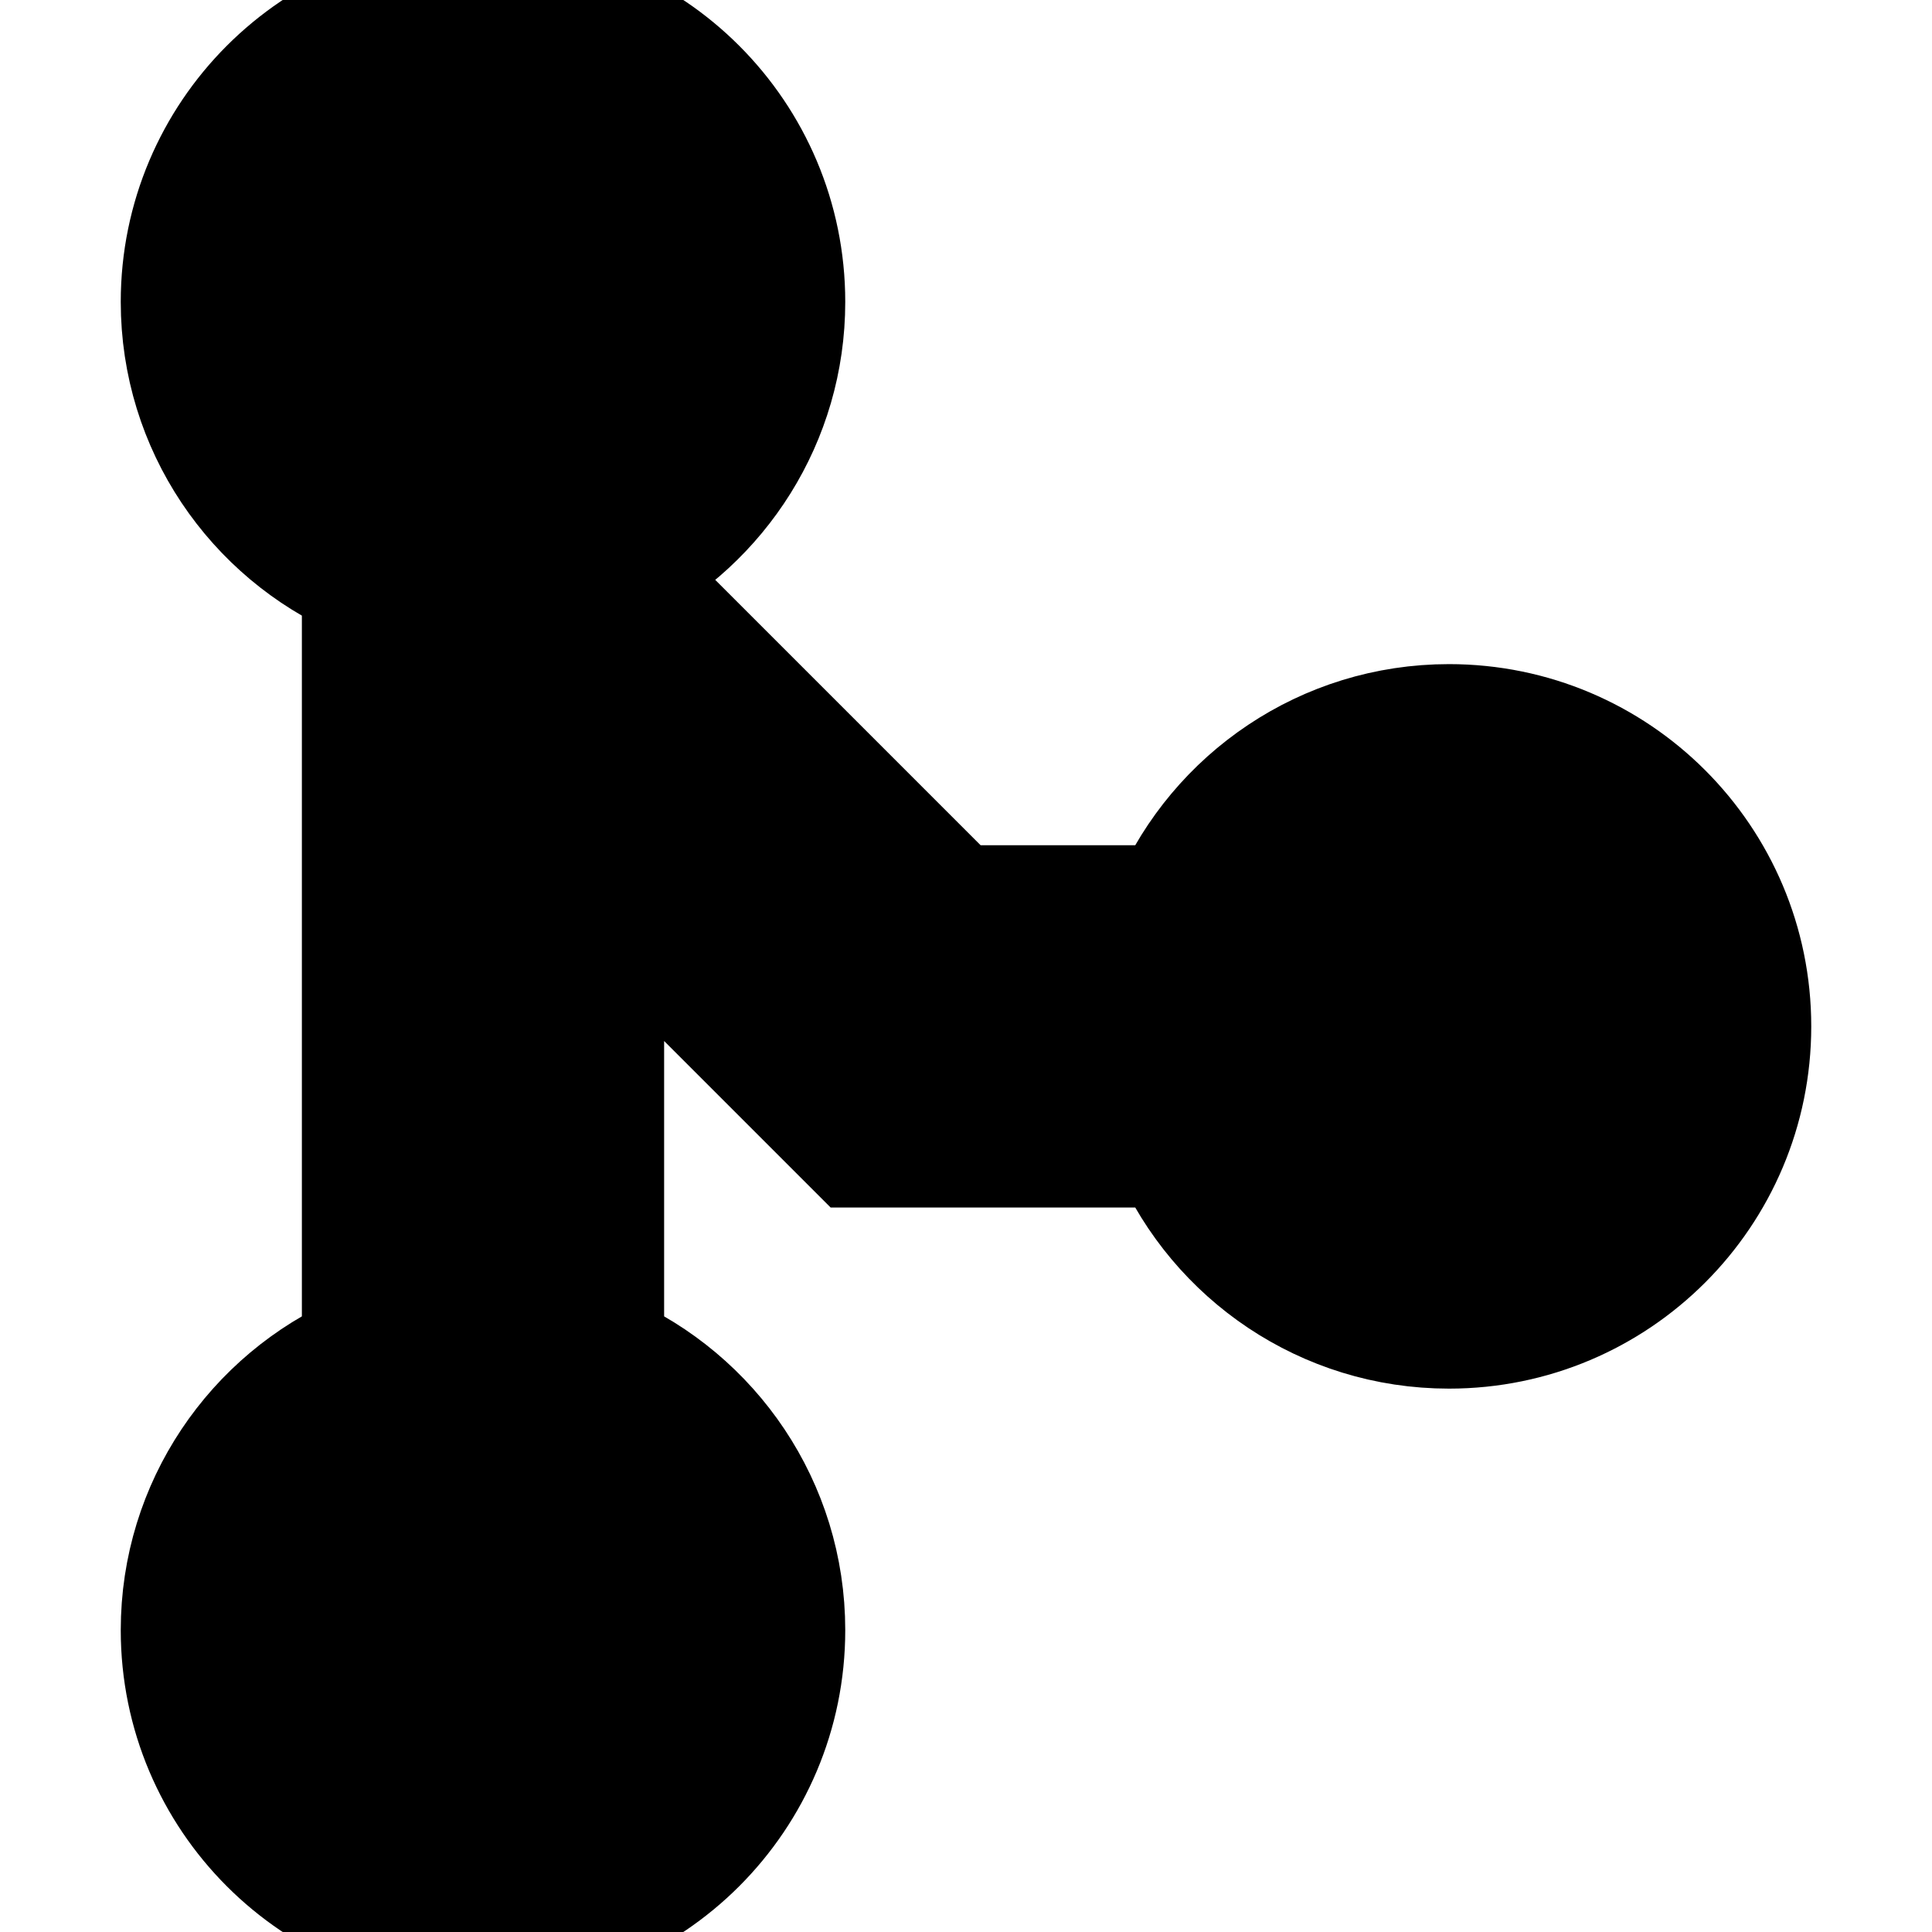
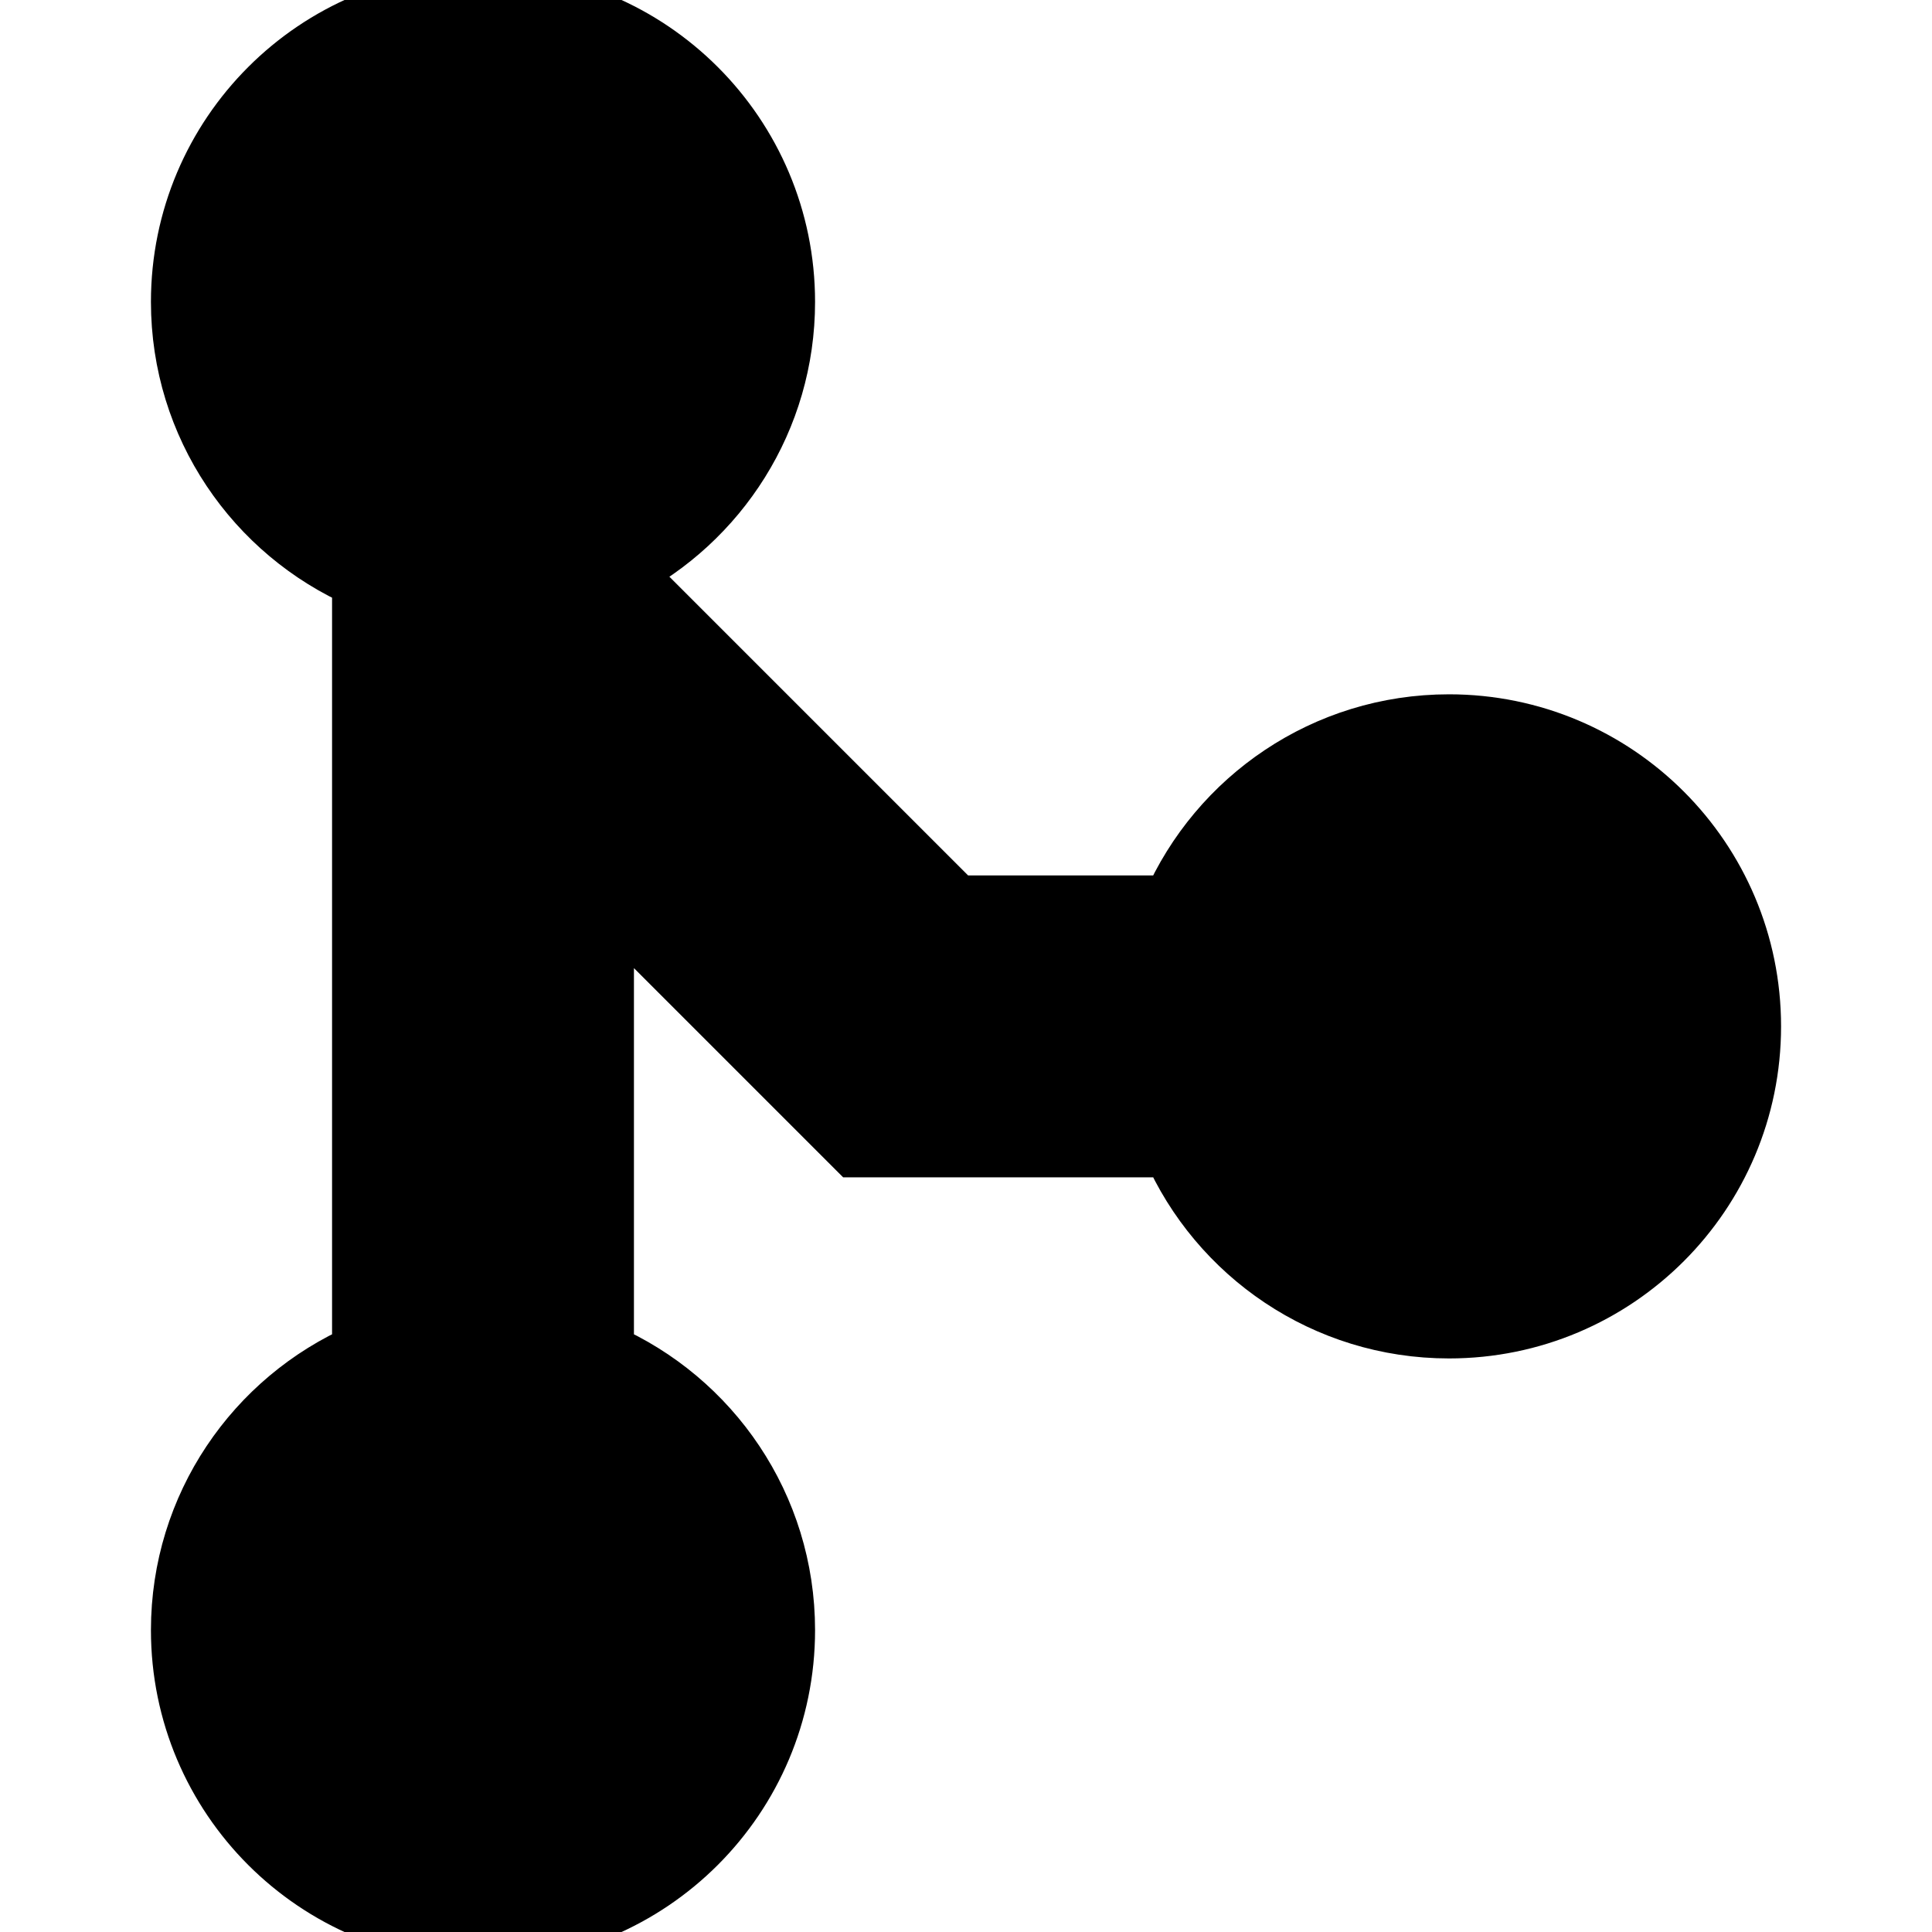
- <svg xmlns="http://www.w3.org/2000/svg" width="800px" height="800px" viewBox="0 0 16 16" fill="currentColor" stroke="currentColor">
+ <svg xmlns="http://www.w3.org/2000/svg" width="800px" height="800px" viewBox="0 0 16 16" fill="currentColor" stroke="currentColor" stroke-width="0.5">
  <path d="M5.14 4.726C5.947 4.311 6.5 3.47 6.5 2.5C6.5 1.119 5.381 0 4 0C2.619 0 1.5 1.119 1.5 2.5C1.5 3.525 2.117 4.406 3 4.792V11.208C2.117 11.594 1.5 12.475 1.5 13.5C1.5 14.881 2.619 16 4 16C5.381 16 6.5 14.881 6.5 13.5C6.5 12.475 5.883 11.594 5 11.208V7.414L7.086 9.5H9.708C10.094 10.383 10.975 11 12 11C13.381 11 14.5 9.881 14.5 8.5C14.5 7.119 13.381 6 12 6C10.975 6 10.094 6.617 9.708 7.5H7.914L5.14 4.726Z" />
</svg>
